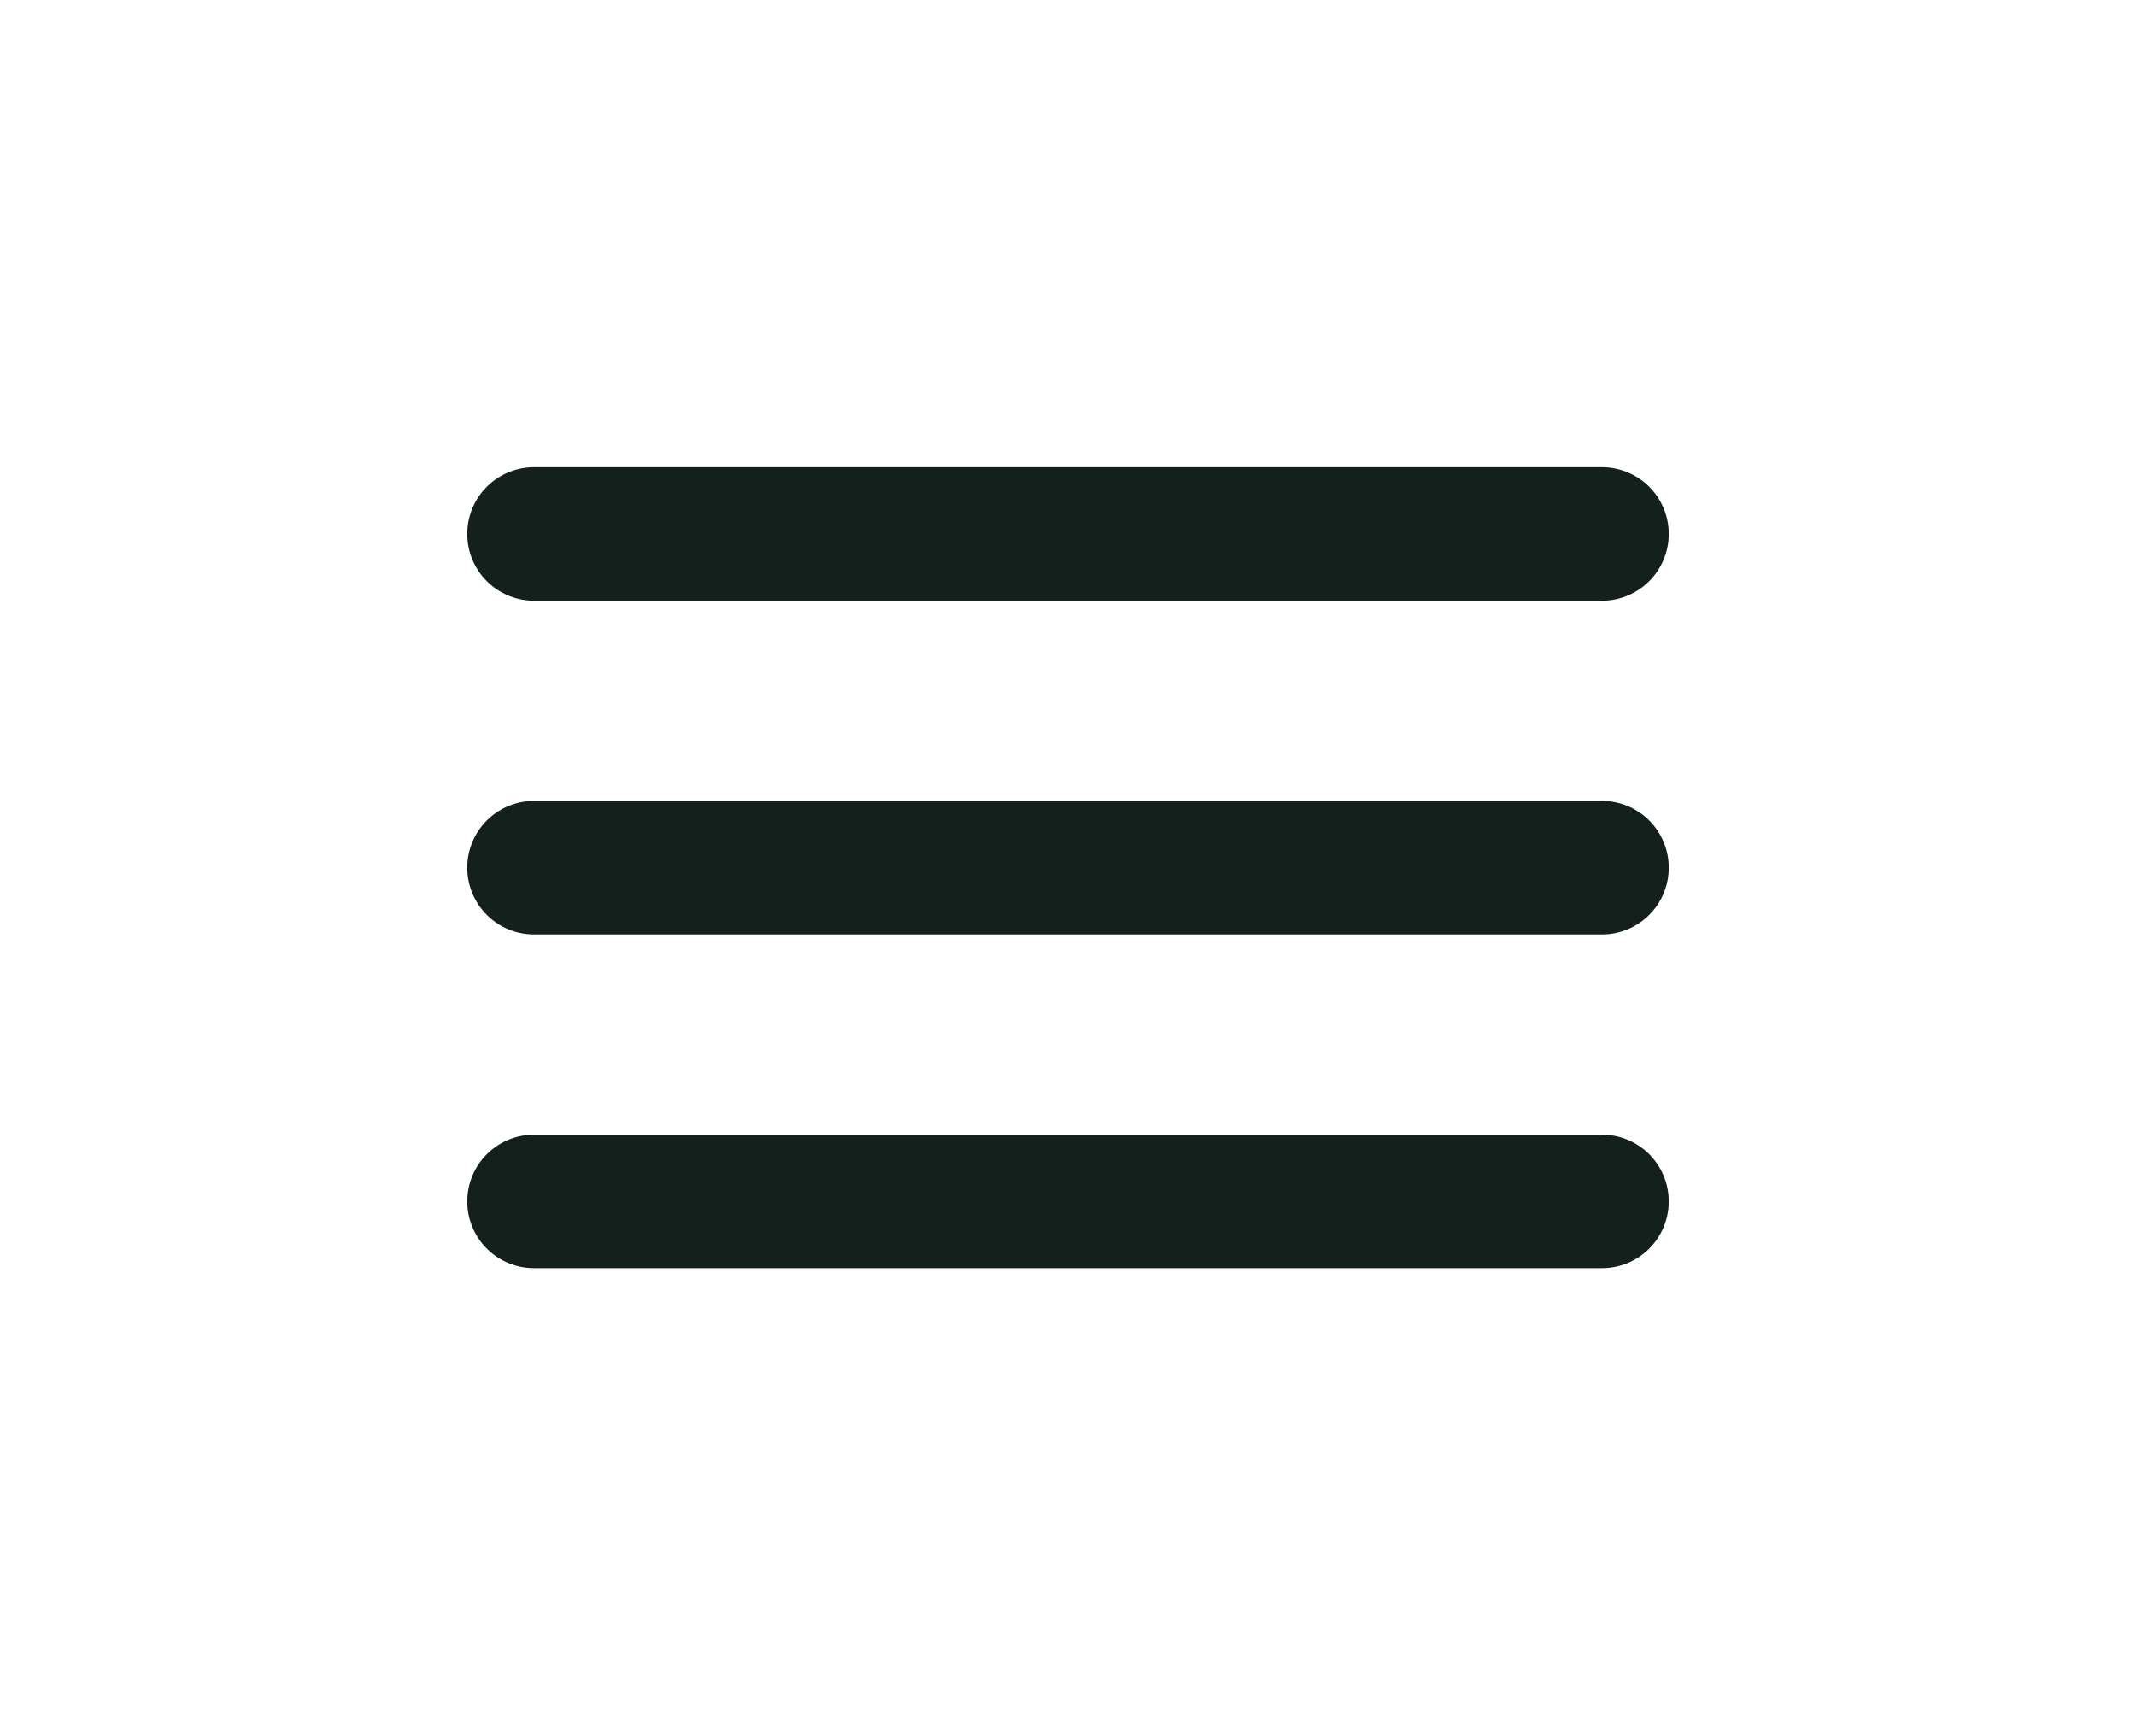
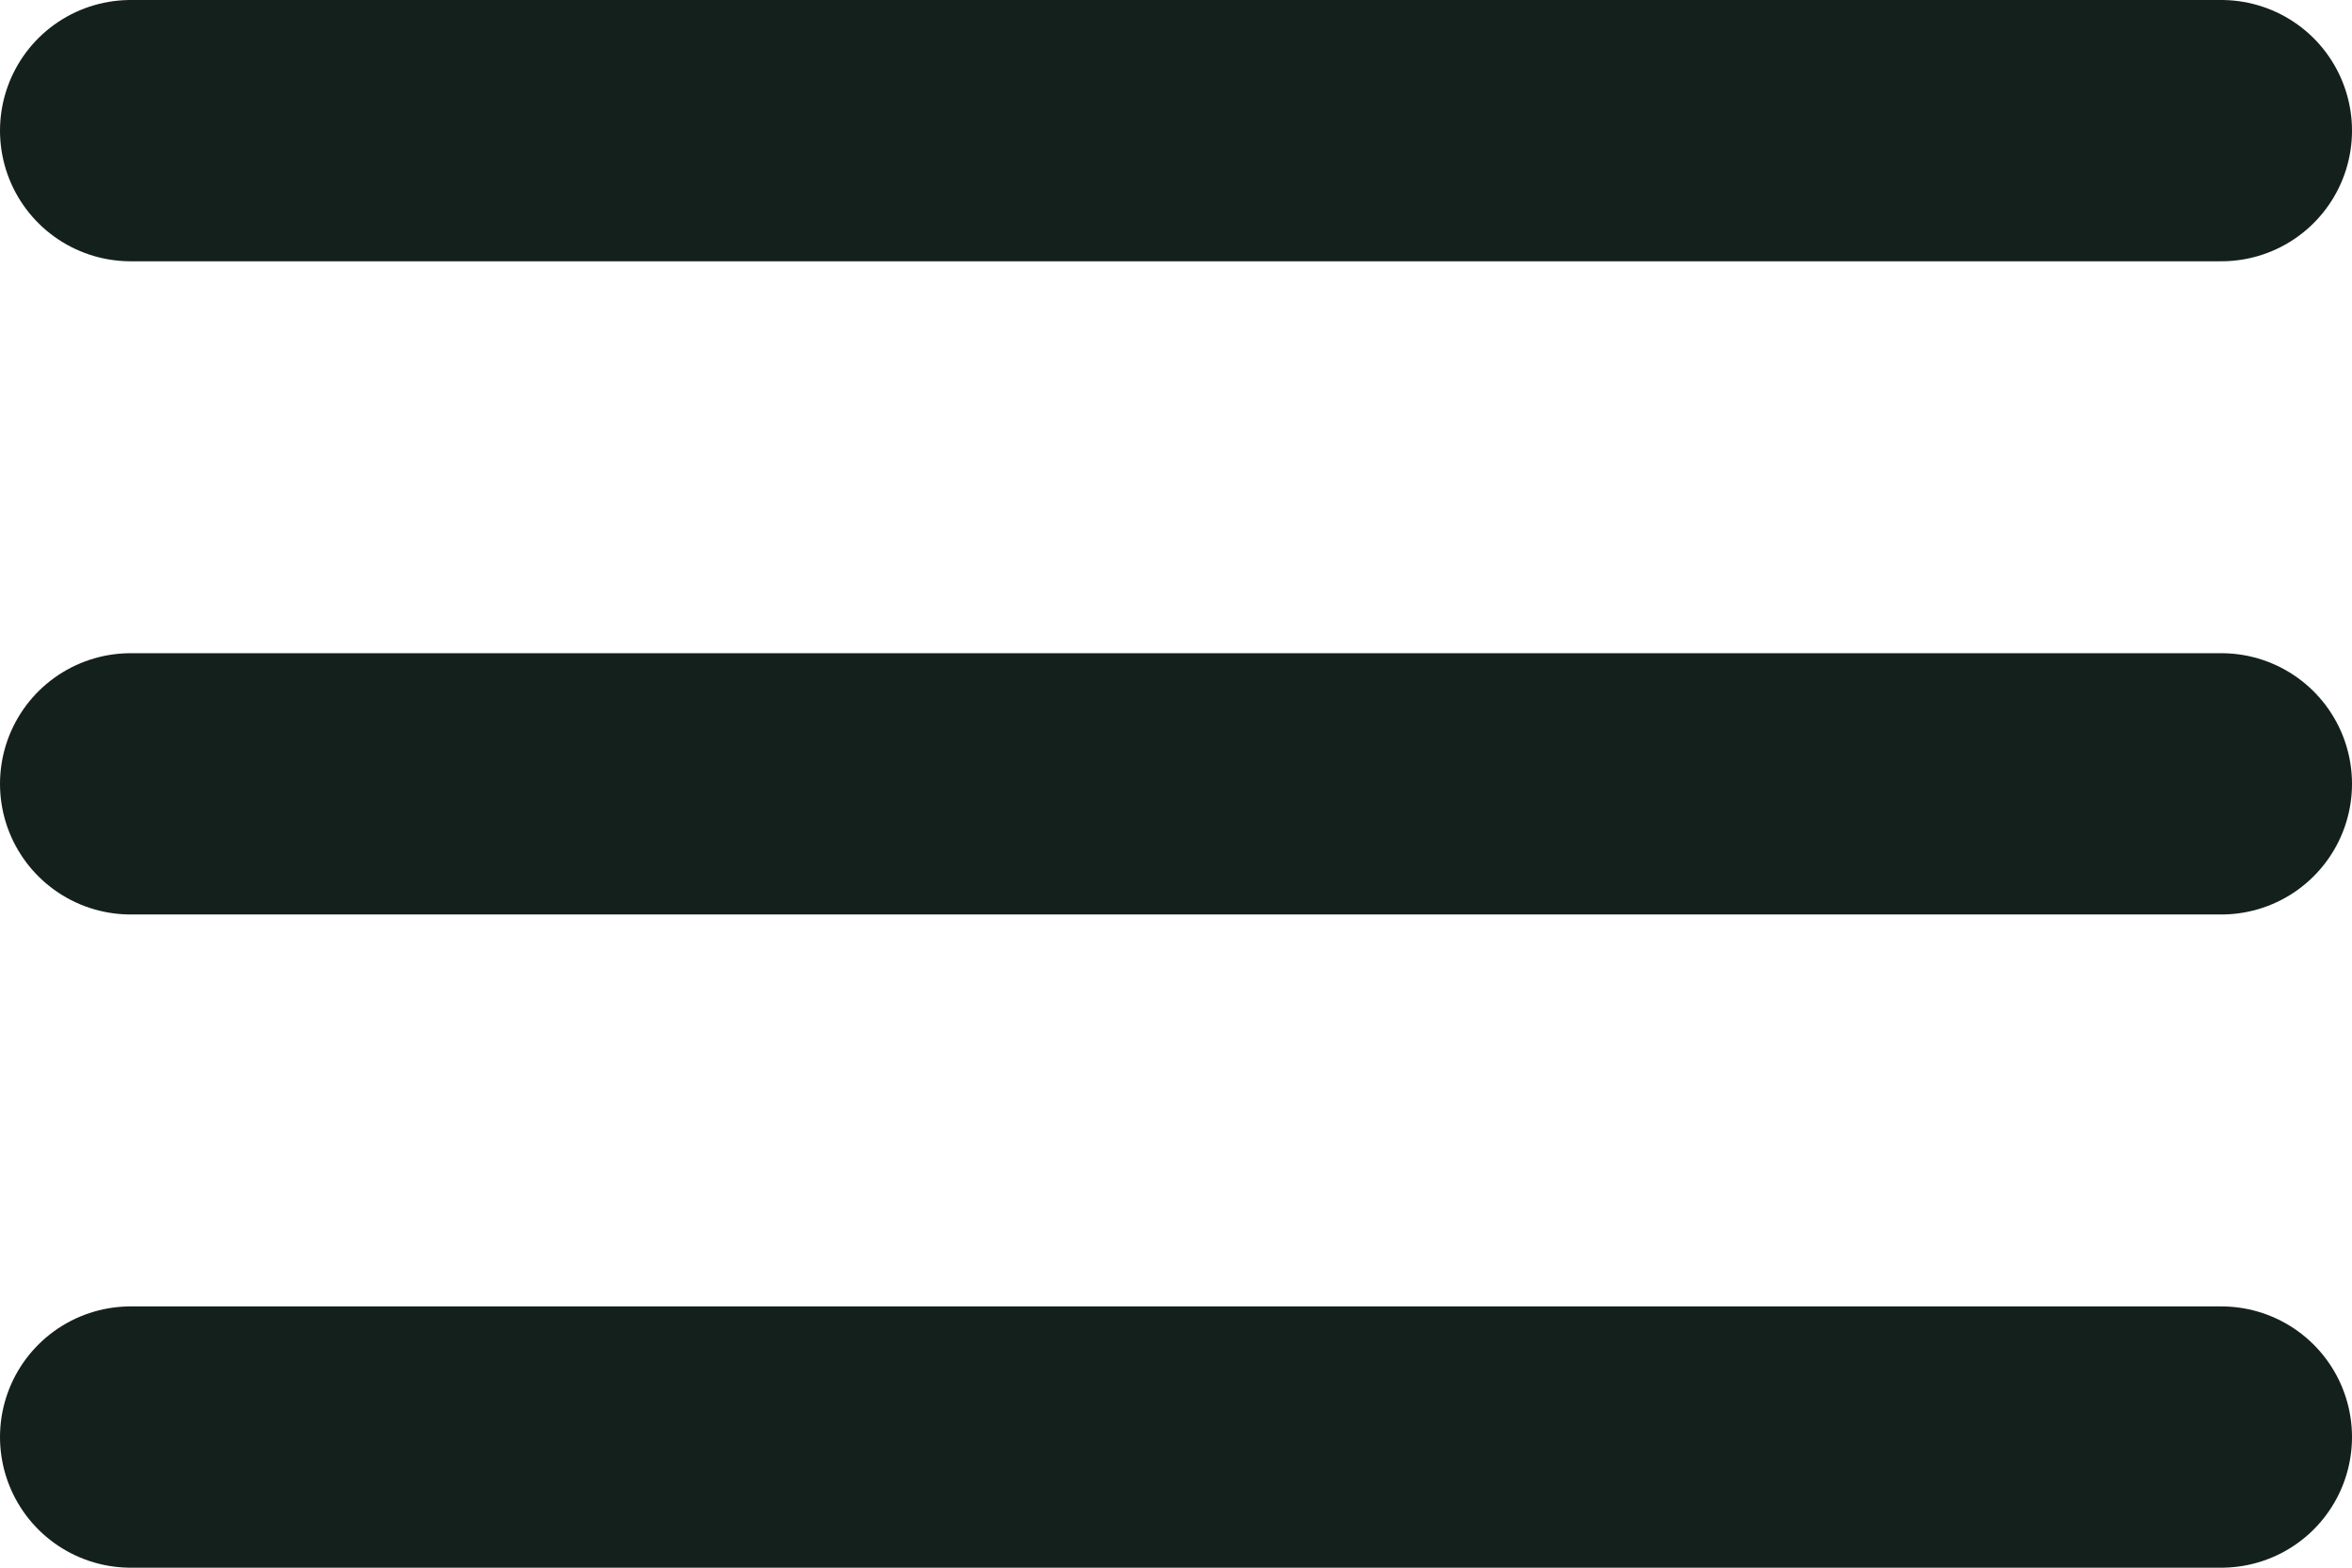
- <svg xmlns="http://www.w3.org/2000/svg" width="32" height="26" viewBox="0 0 32 26" fill="none">
+ <svg xmlns="http://www.w3.org/2000/svg" width="18" height="12" viewBox="7 7 18 12" fill="none">
  <g>
    <g>
      <path transform="matrix(1 0 0 1 8 8)" d="M0 0L16 0M0 5L16 5M0 10L16 10" fill="none" stroke="#14201C" stroke-width="2" stroke-linecap="round" stroke-linejoin="round" />
    </g>
  </g>
</svg>
